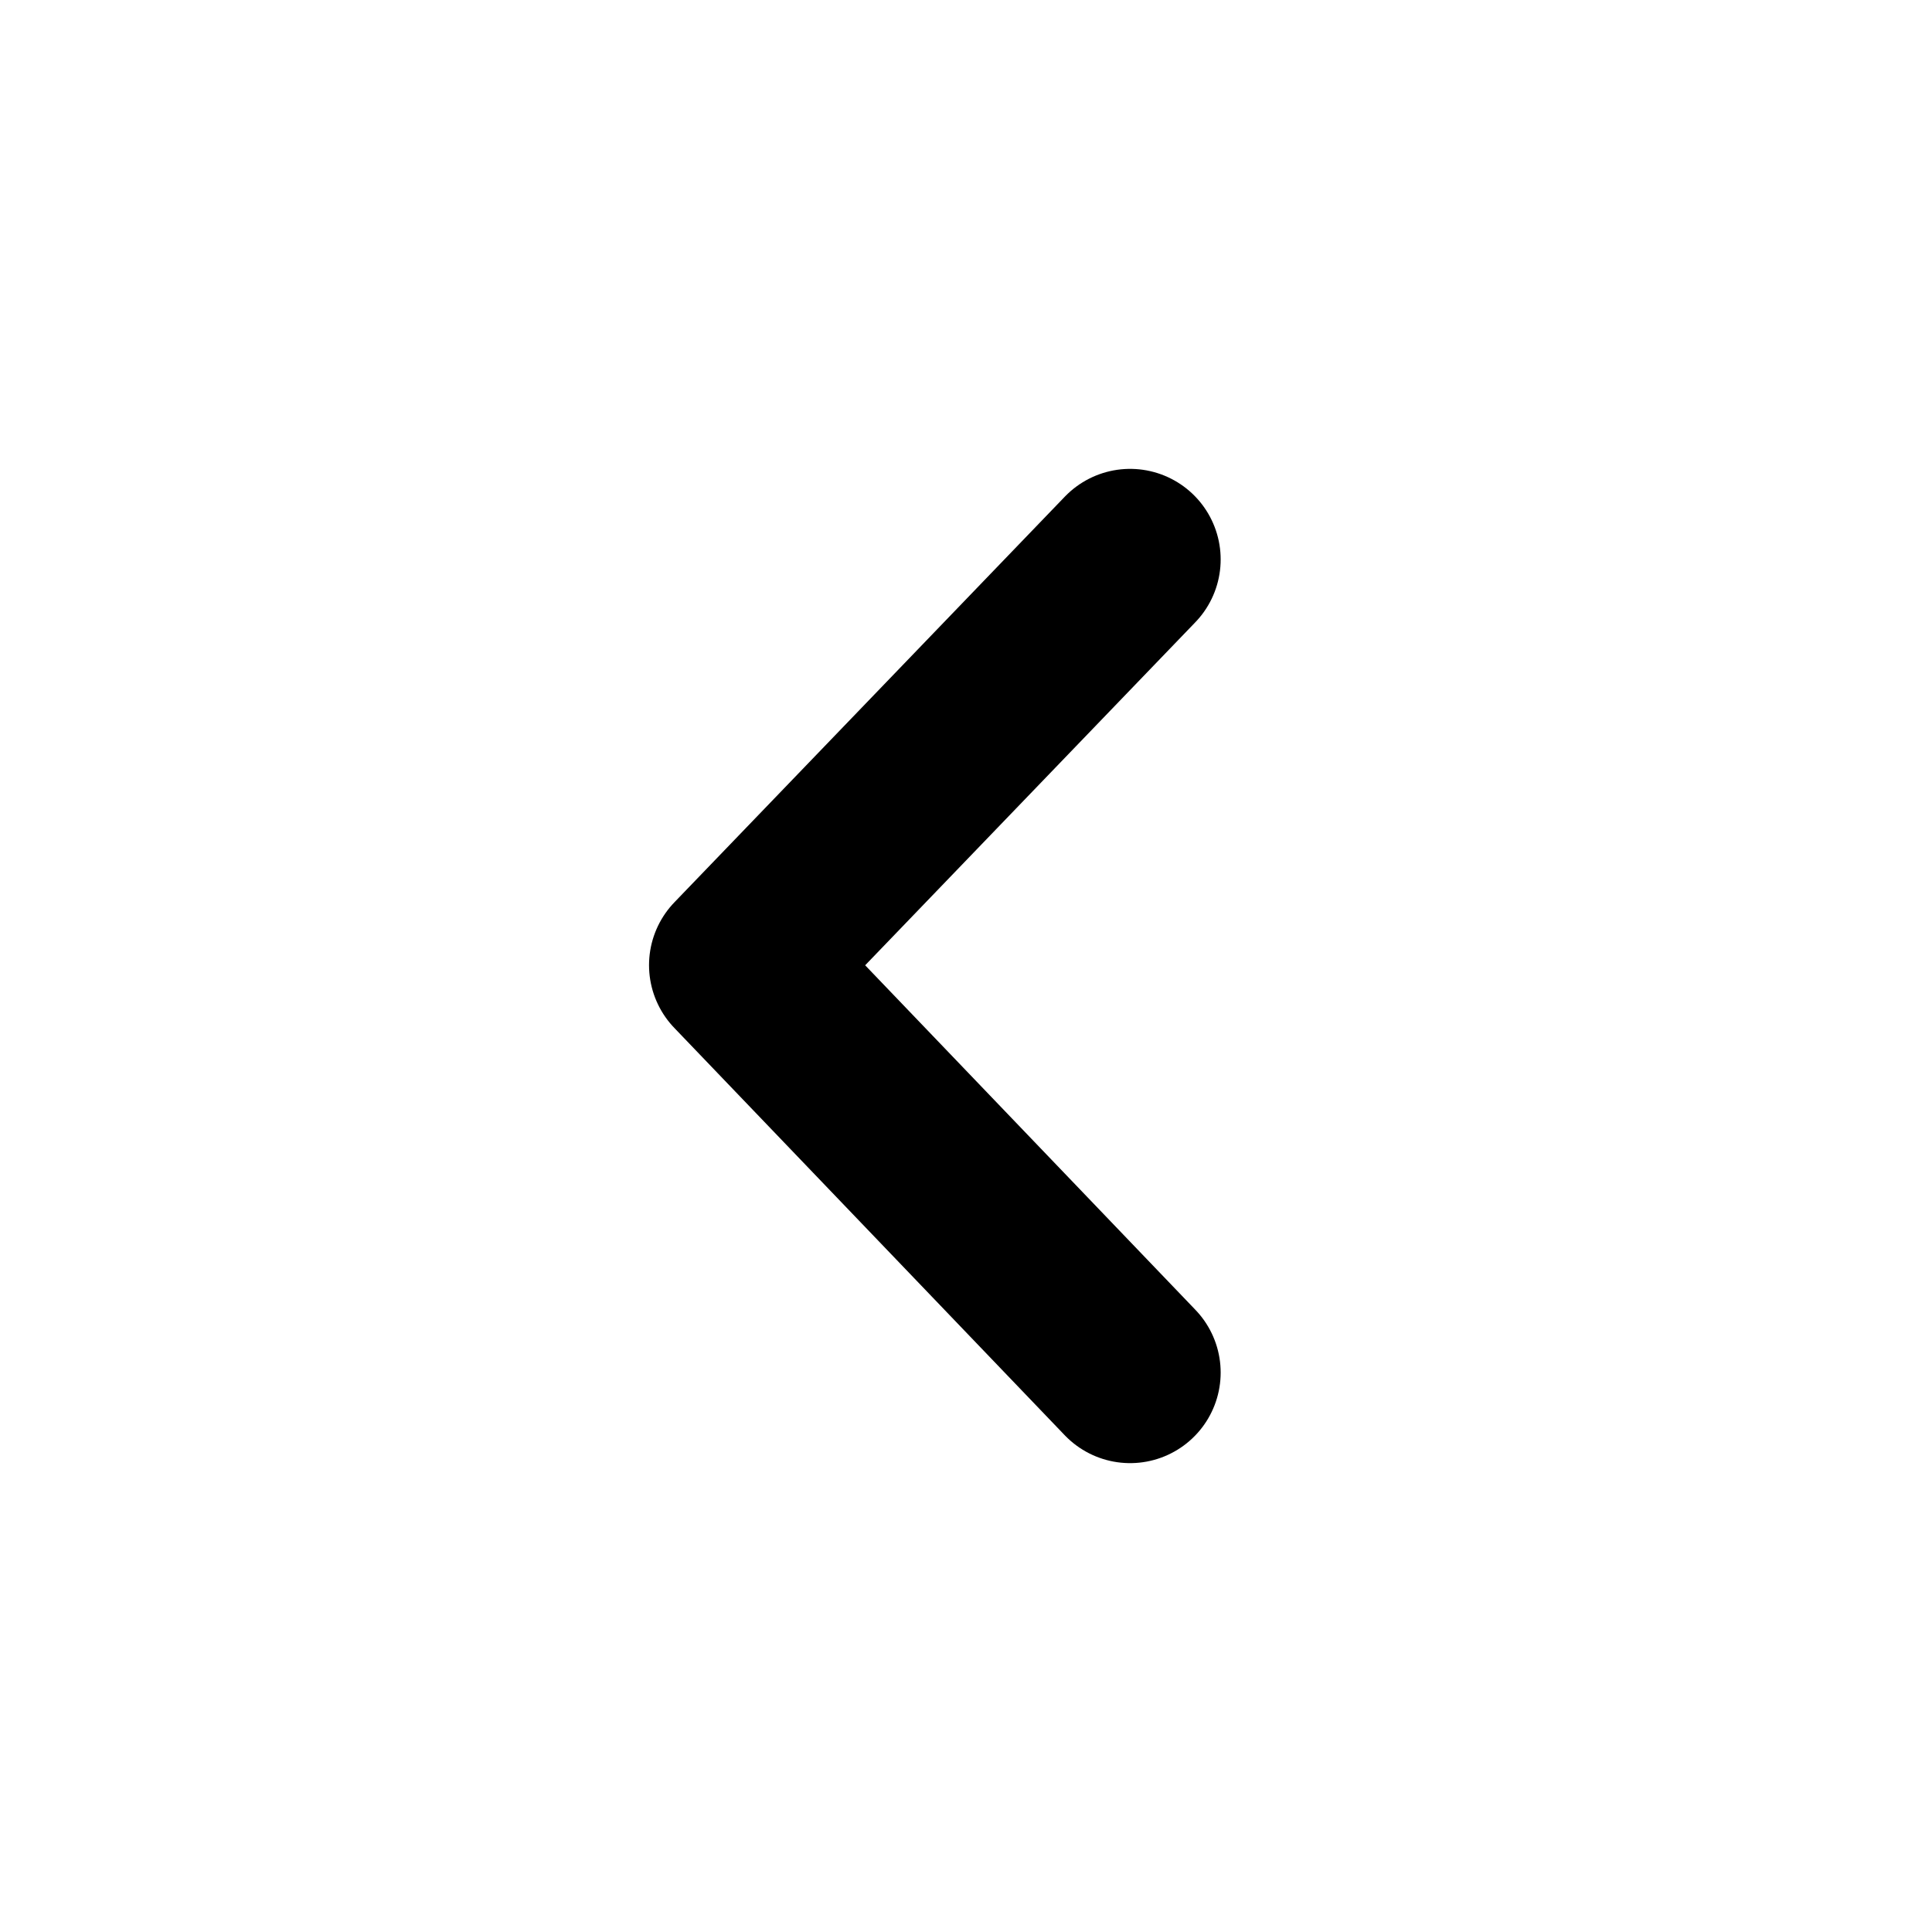
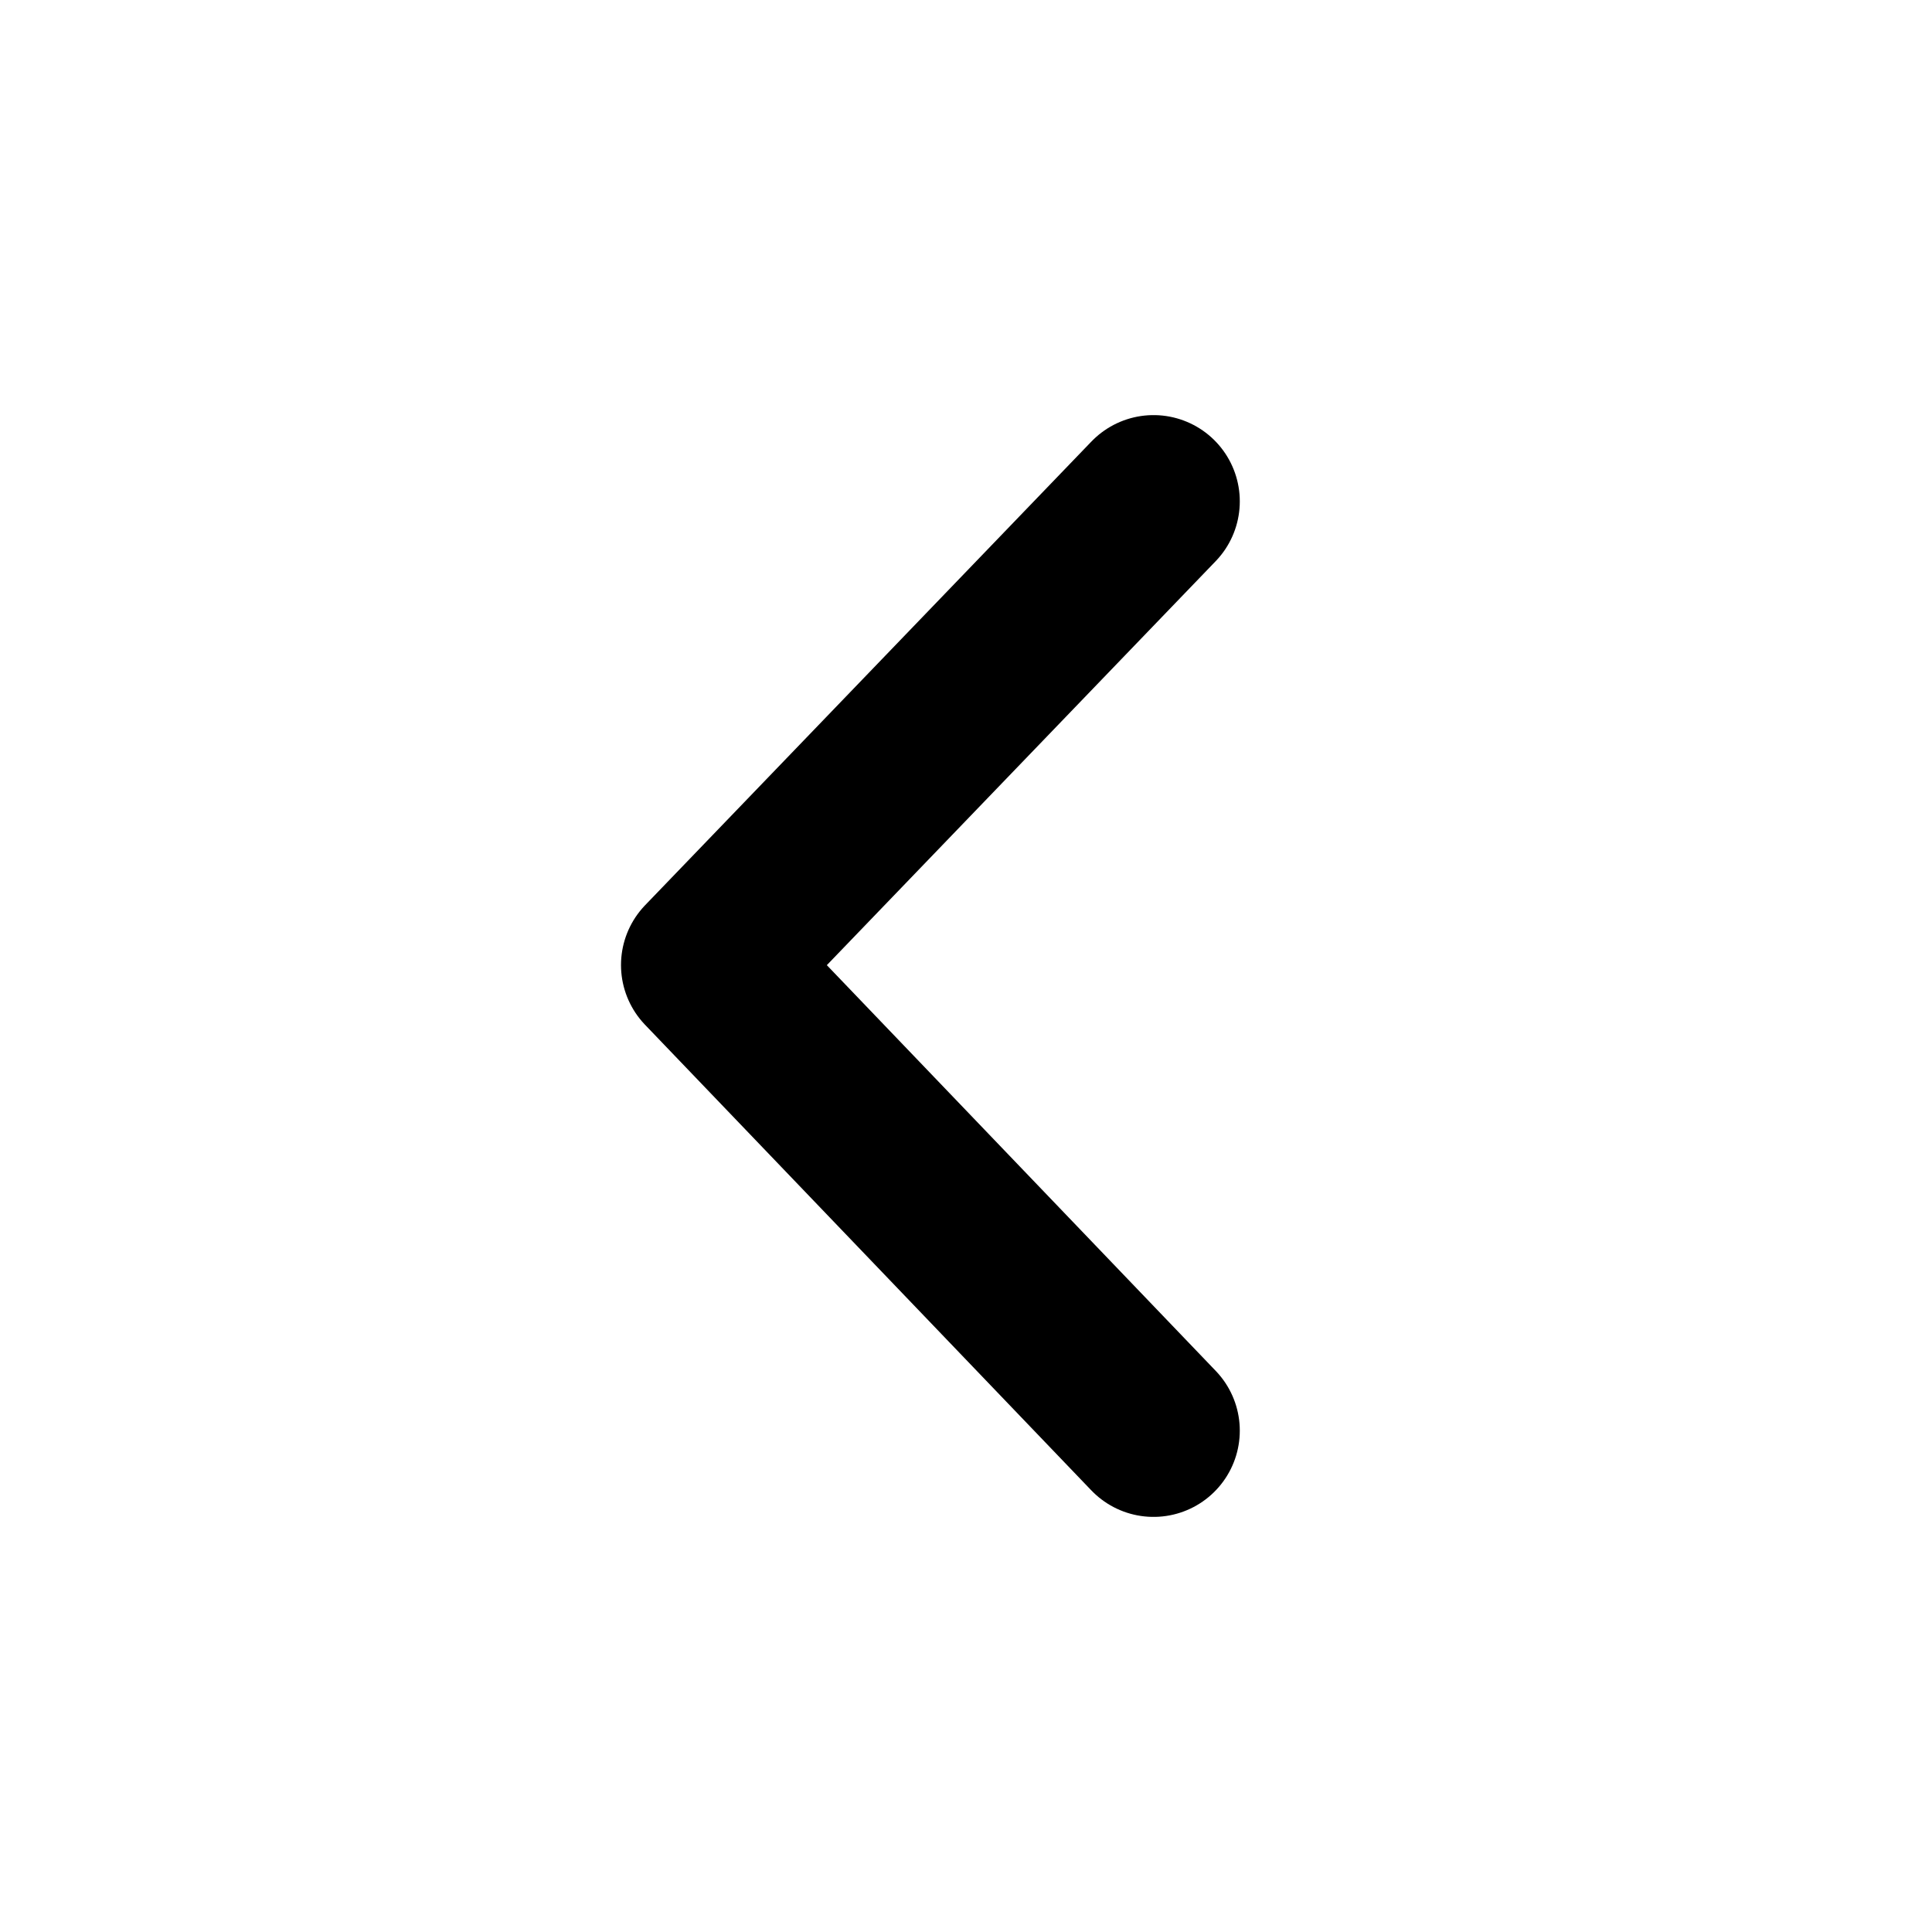
- <svg xmlns="http://www.w3.org/2000/svg" width="16" height="16" viewBox="0 0 16 16" fill="none">
-   <path d="M9.359 4.633L6.125 7.993L9.359 11.367" stroke="black" stroke-width="1.5" stroke-linecap="round" stroke-linejoin="round" />
+ <svg xmlns="http://www.w3.org/2000/svg" width="14" height="14" viewBox="0 0 14 14" fill="none">
+   <path d="M8.359 3.633L5.125 6.993L8.359 10.367" stroke="black" stroke-width="1.25" stroke-linecap="round" stroke-linejoin="round" />
</svg>
